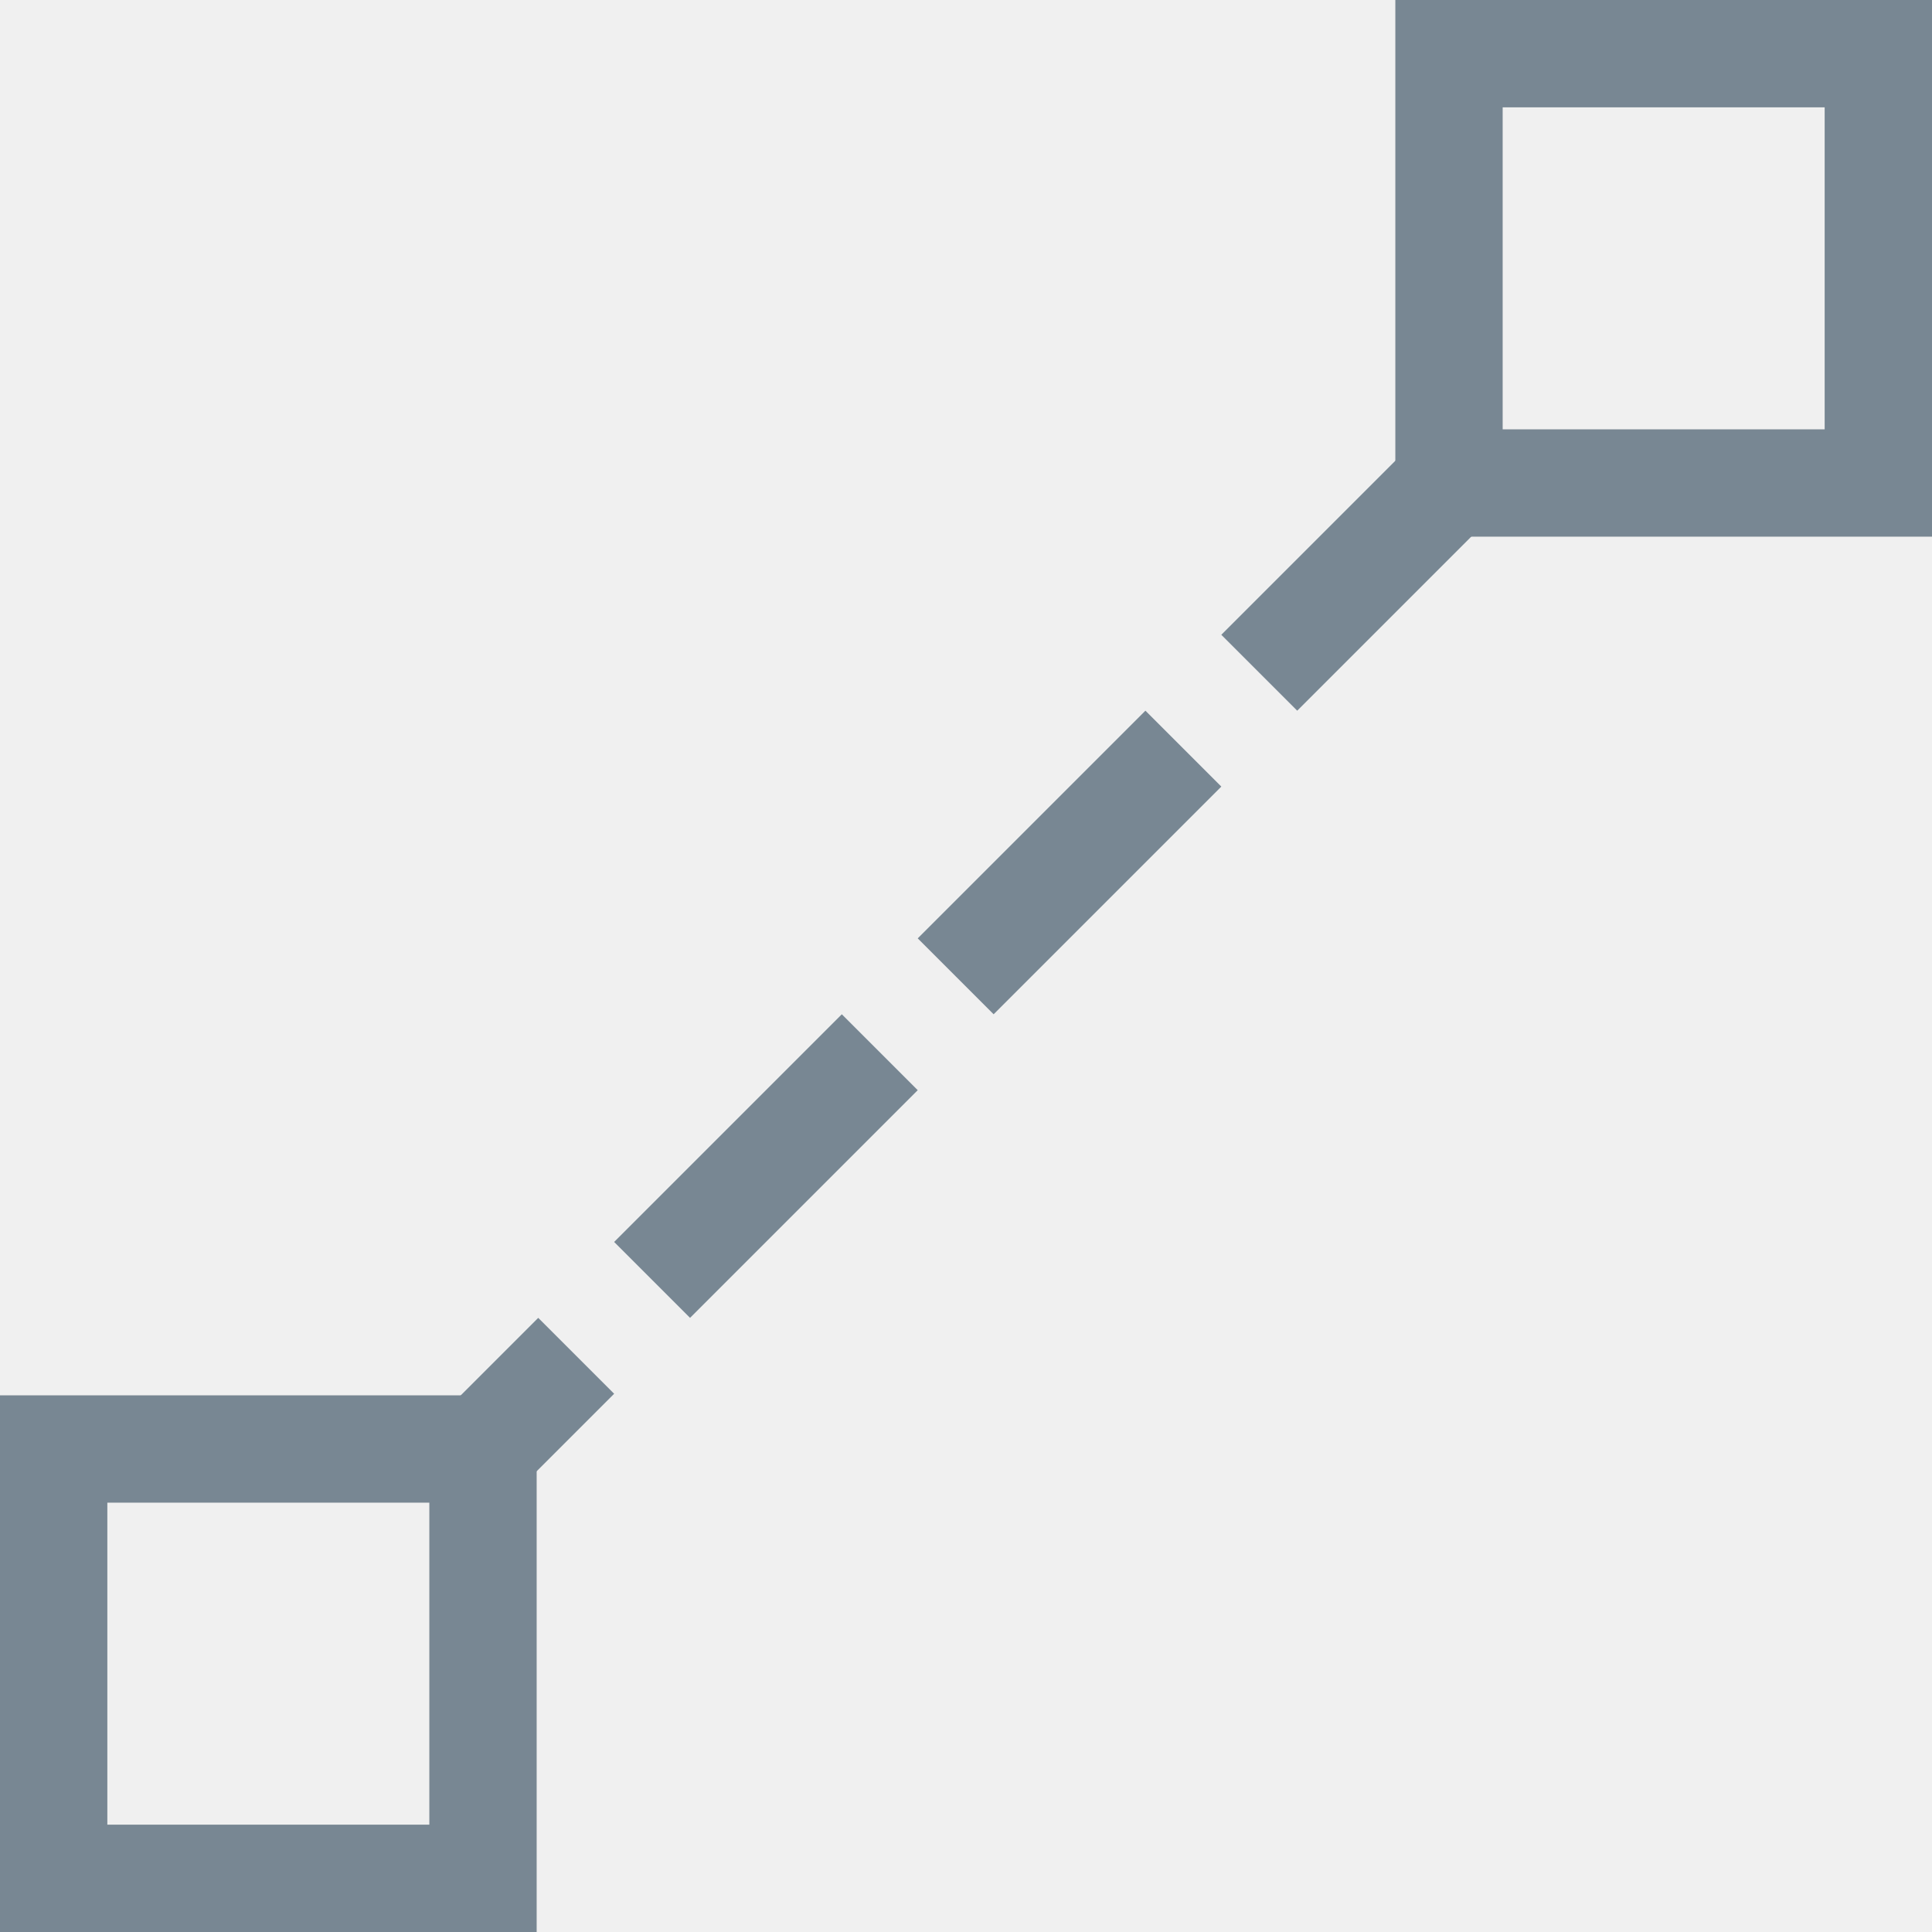
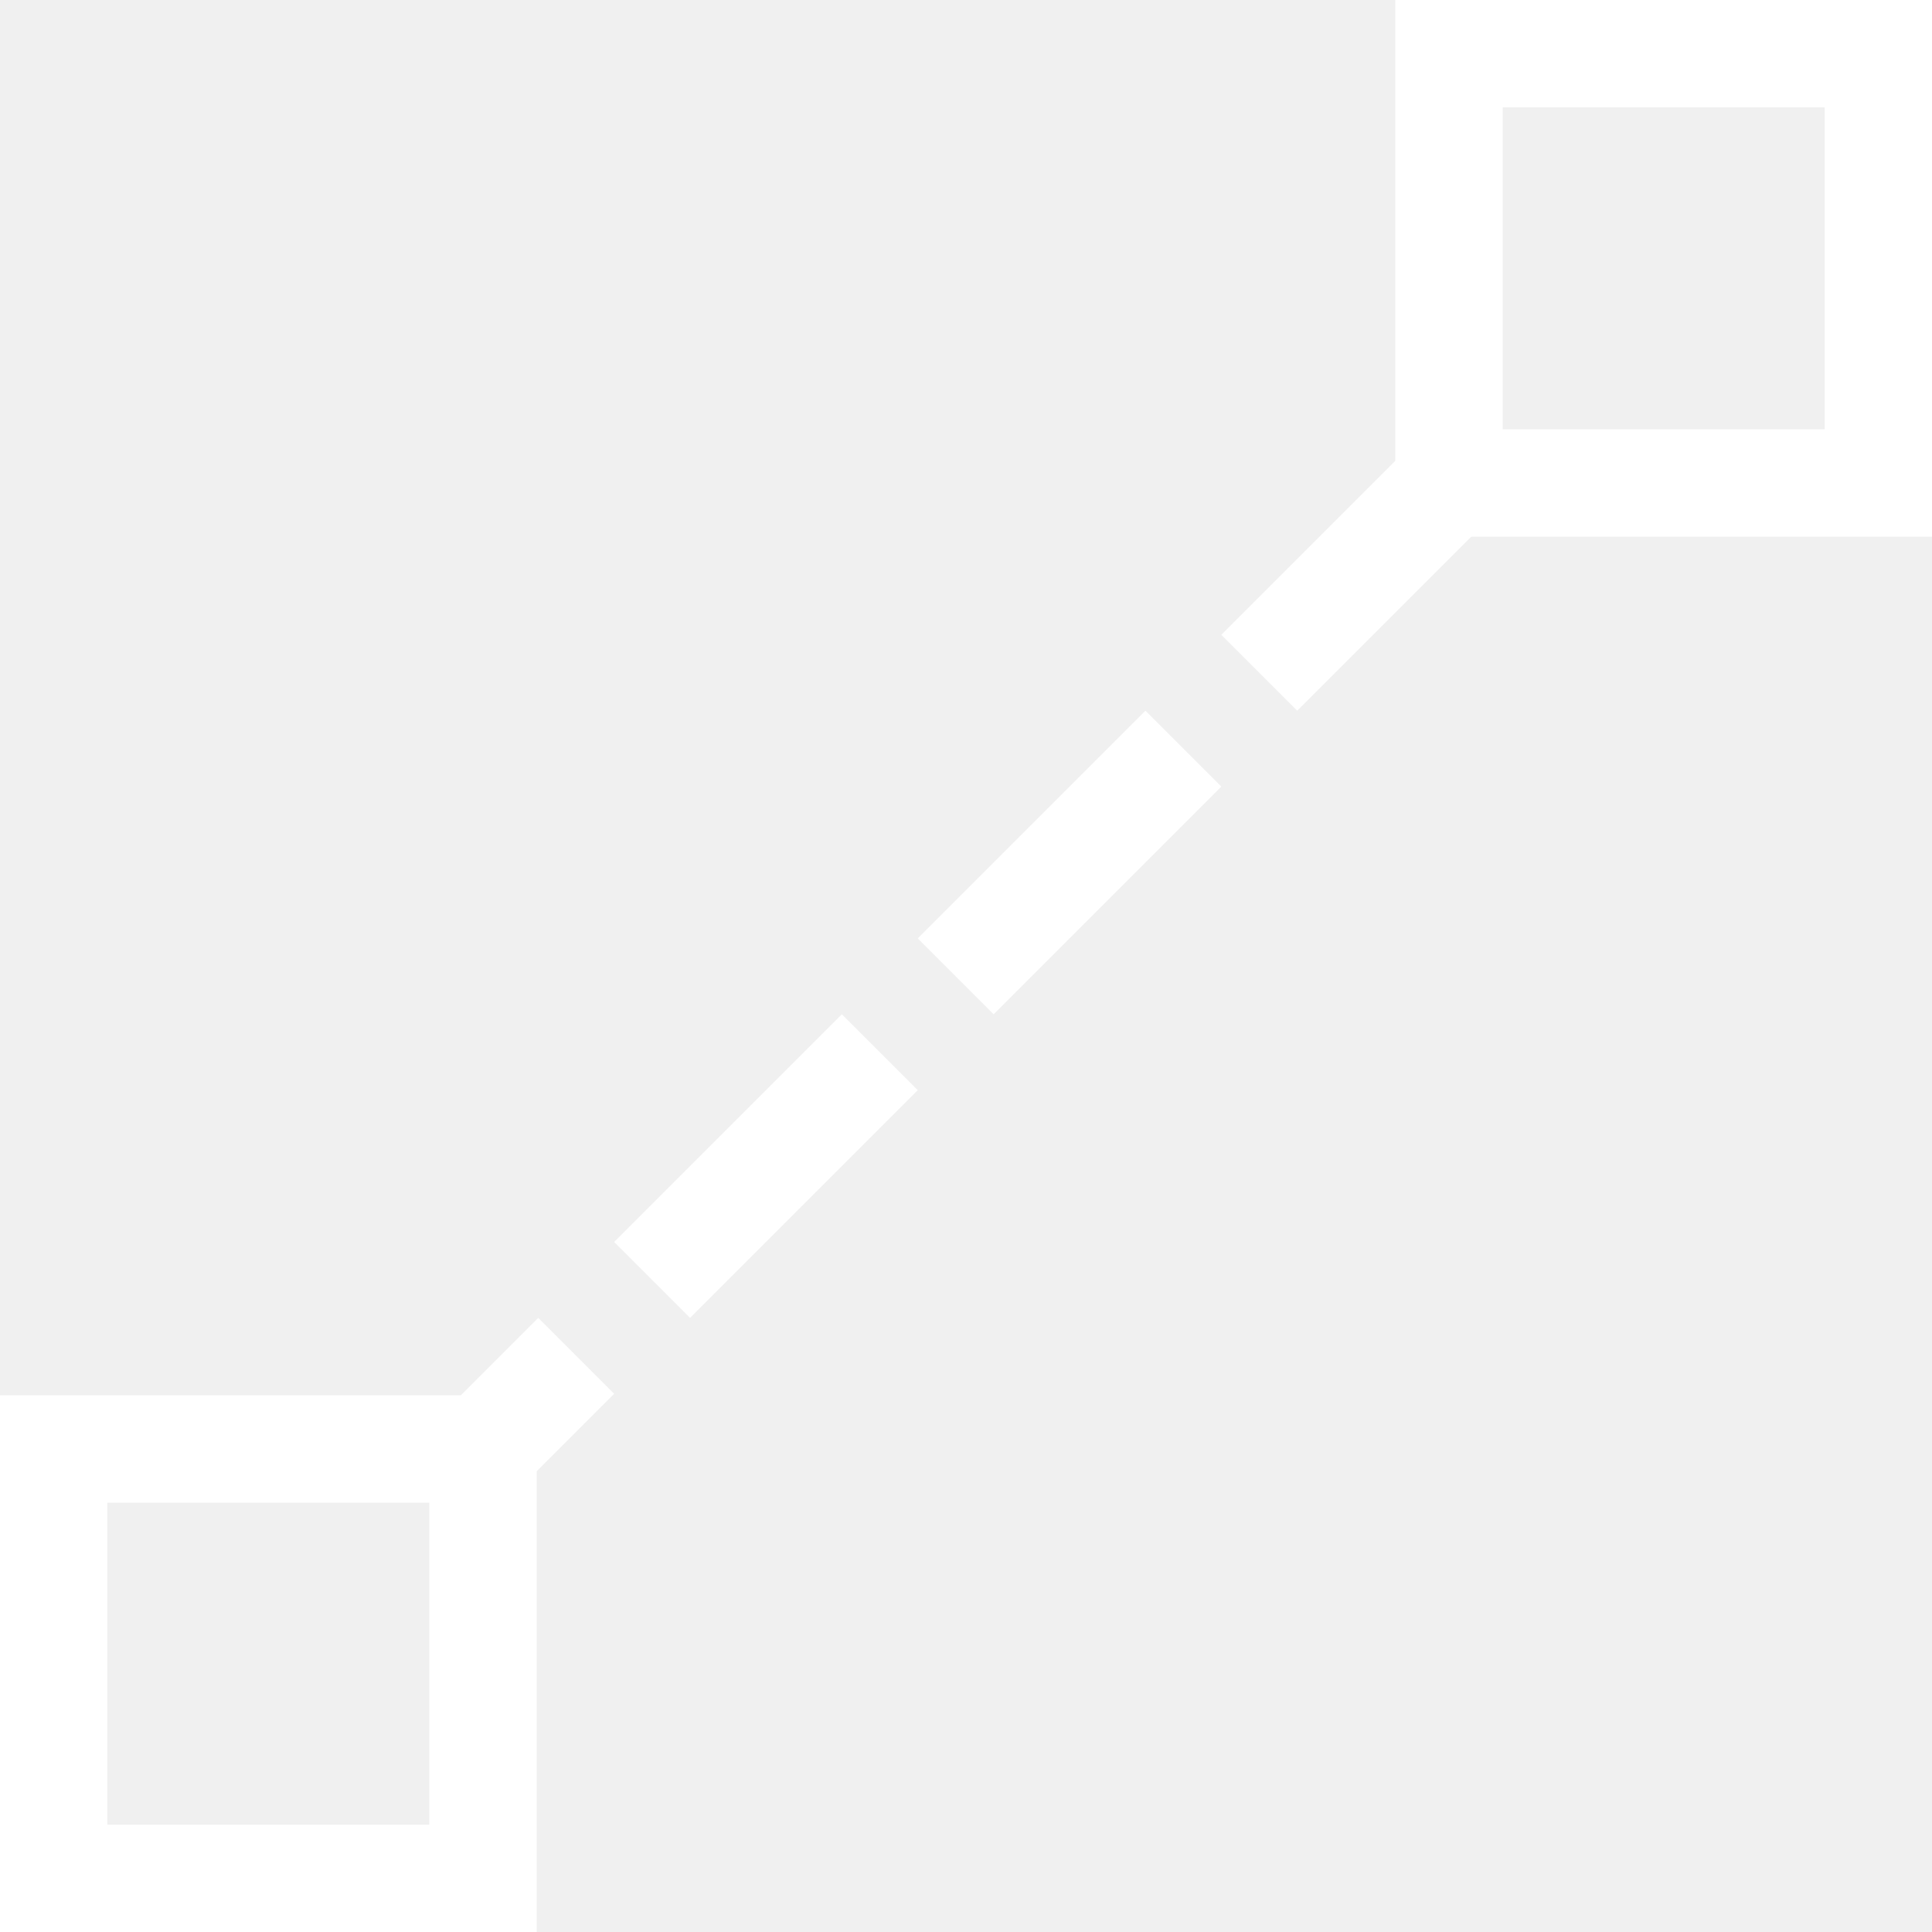
<svg xmlns="http://www.w3.org/2000/svg" width="18px" height="18px" viewBox="0 0 18 18" version="1.1">
  <g id="Page-1" stroke="none" stroke-width="1" fill="none" fill-rule="evenodd">
    <g id="connect-artifacts" transform="translate(9, 9) scale(-1, 1) translate(-9, -9) ">
-       <path d="M1,1 L1,4 L4,4 L4,1 L1,1 Z M0,-2.22044605e-16 L5,-2.22044605e-16 L5,5 L0,5 L0,-2.22044605e-16 Z" id="connect-elements" fill="#788793" fill-rule="nonzero" />
-       <path d="M14,14 L14,17 L17,17 L17,14 L14,14 Z M13,13 L18,13 L18,18 L13,18 L13,13 Z" id="connect-elements" fill="#788793" fill-rule="nonzero" />
-       <path d="M4.5,4.5 L13.5,13.5" id="Line" stroke="#788793" stroke-linecap="square" stroke-dasharray="2" />
+       <path d="M1,1 L1,4 L4,4 L4,1 L1,1 Z M0,-2.22044605e-16 L5,-2.22044605e-16 L5,5 L0,5 L0,-2.22044605e-16 Z" id="connect-elements" fill="#fff" fill-rule="nonzero" />
+       <path d="M14,14 L14,17 L17,17 L17,14 L14,14 Z M13,13 L18,13 L18,18 L13,18 L13,13 Z" id="connect-elements" fill="#fff" fill-rule="nonzero" />
+       <path d="M4.5,4.5 L13.5,13.5" id="Line" stroke="#fff" stroke-linecap="square" stroke-dasharray="2" />
    </g>
  </g>
</svg>
